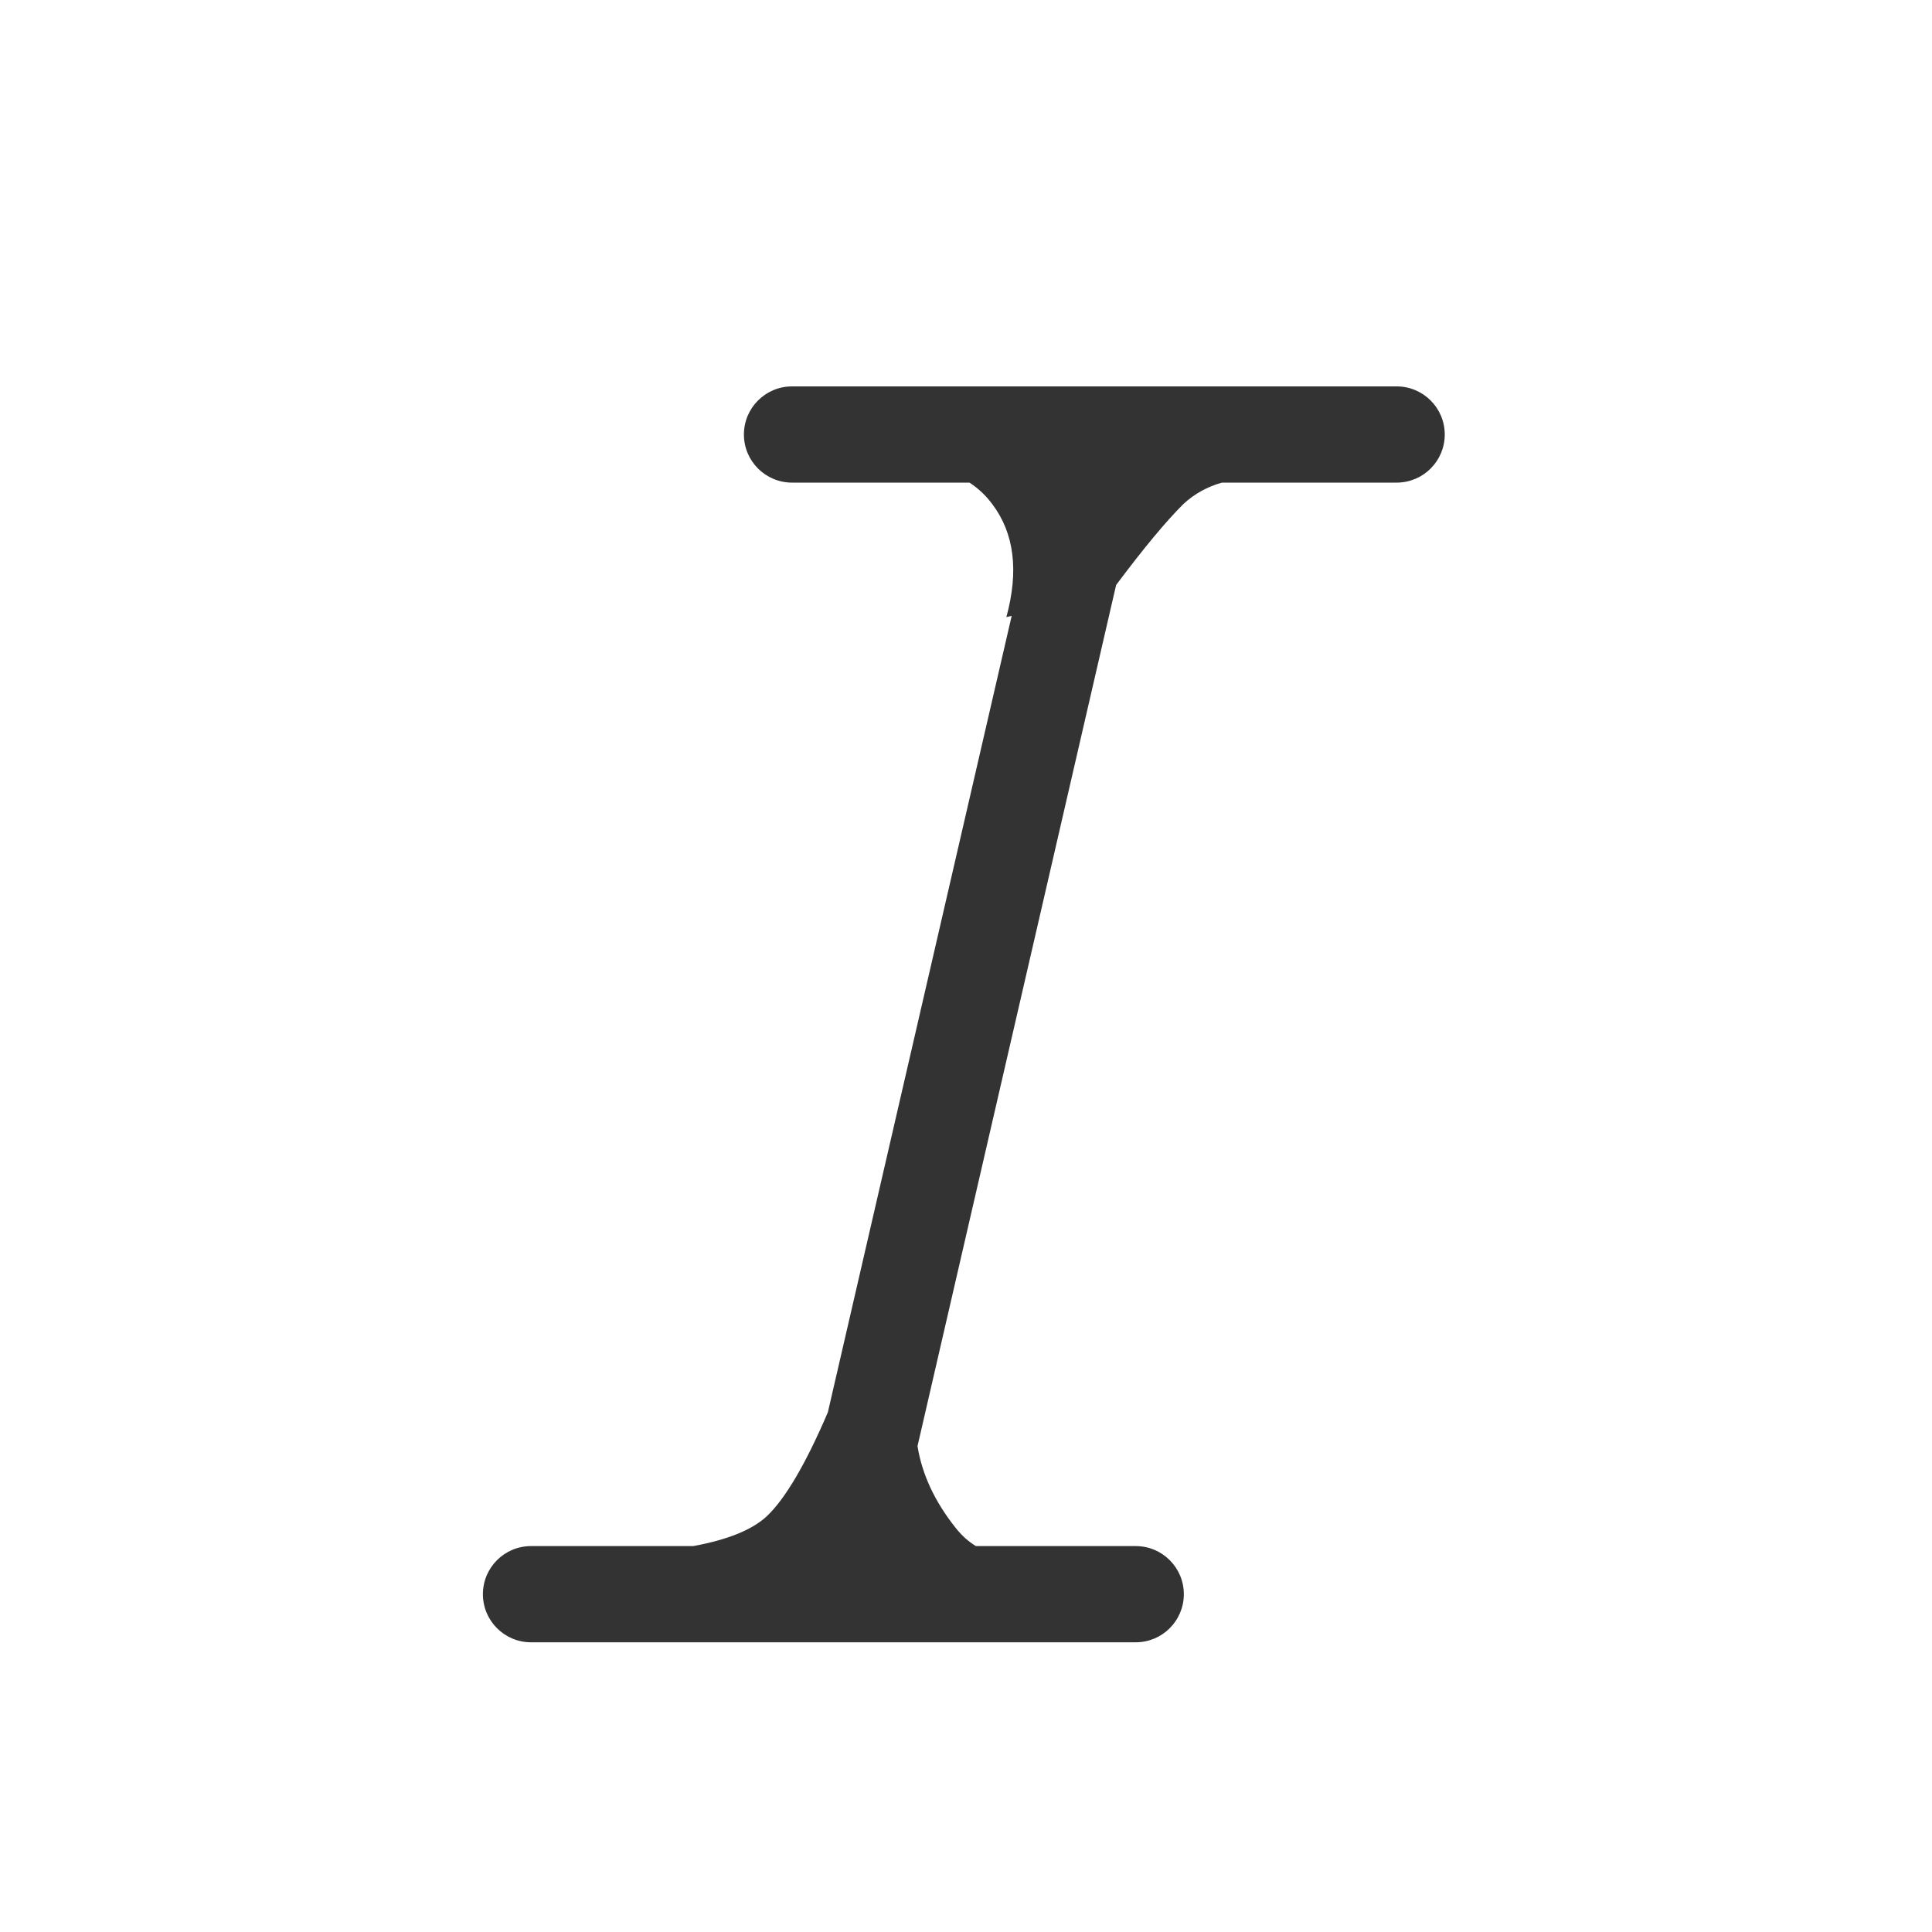
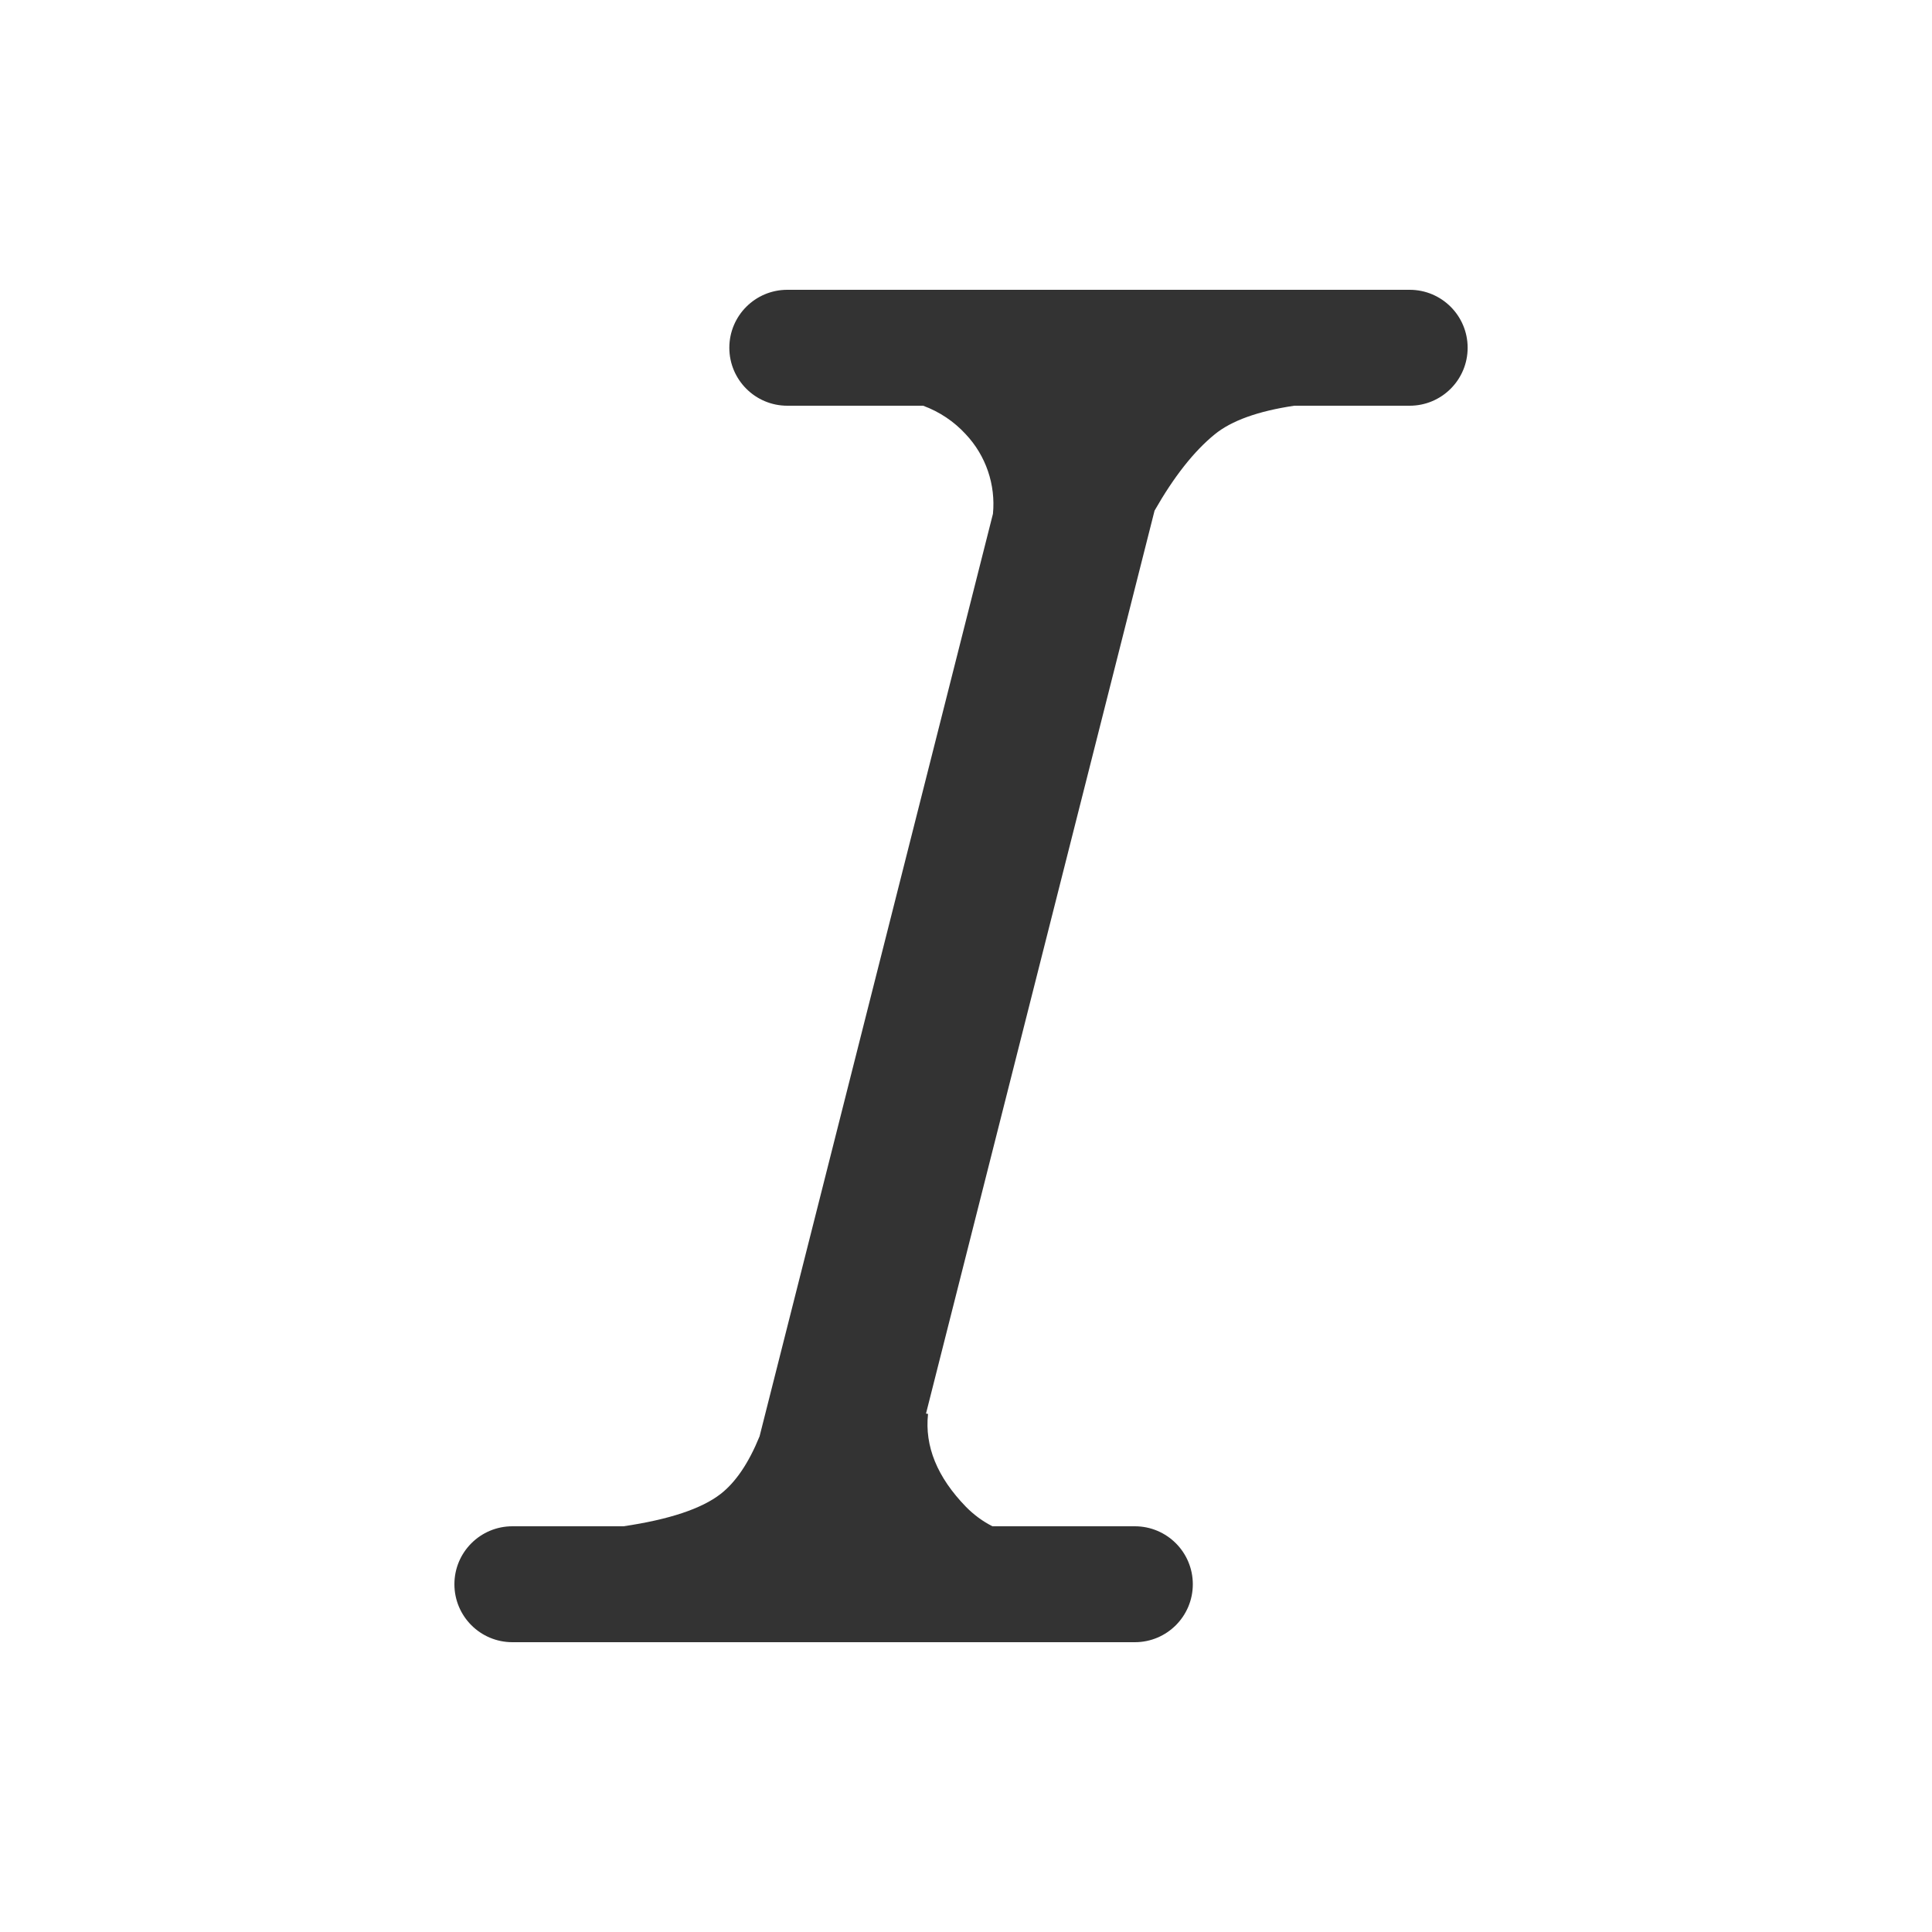
<svg xmlns="http://www.w3.org/2000/svg" width="20" height="20" viewBox="0 0 20 20">
-   <path d="M8.57 14.62l1.903-8.245-.055.013c.13-.478.082-.869-.148-1.172a.912.912 0 0 0-.234-.22H8.199a.498.498 0 0 1 0-.996h6.259a.498.498 0 1 1 0 .996H12.65a.959.959 0 0 0-.398.22c-.181.18-.414.46-.698.84L9.498 14.97c.047.294.18.577.396.848.062.078.131.14.208.187h1.655a.498.498 0 1 1 0 .996h-6.26a.498.498 0 1 1 0-.996h1.679c.36-.066.614-.17.764-.311.189-.18.4-.537.63-1.074z" fill="#333" fill-rule="evenodd" />
+   <path d="M9.586 14.633l.021.004c-.036.335.095.655.393.962.082.083.173.15.274.201h1.474a.6.6 0 1 1 0 1.2H5.304a.6.6 0 0 1 0-1.2h1.15c.474-.07.809-.182 1.005-.334.157-.122.291-.32.404-.597l2.416-9.55a1.053 1.053 0 0 0-.281-.823 1.12 1.12 0 0 0-.442-.296H8.15a.6.6 0 0 1 0-1.2h6.443a.6.6 0 1 1 0 1.2h-1.195c-.376.056-.65.155-.823.296-.215.175-.423.439-.623.79l-2.366 9.347z" fill="#333" fill-rule="evenodd" />
</svg>
